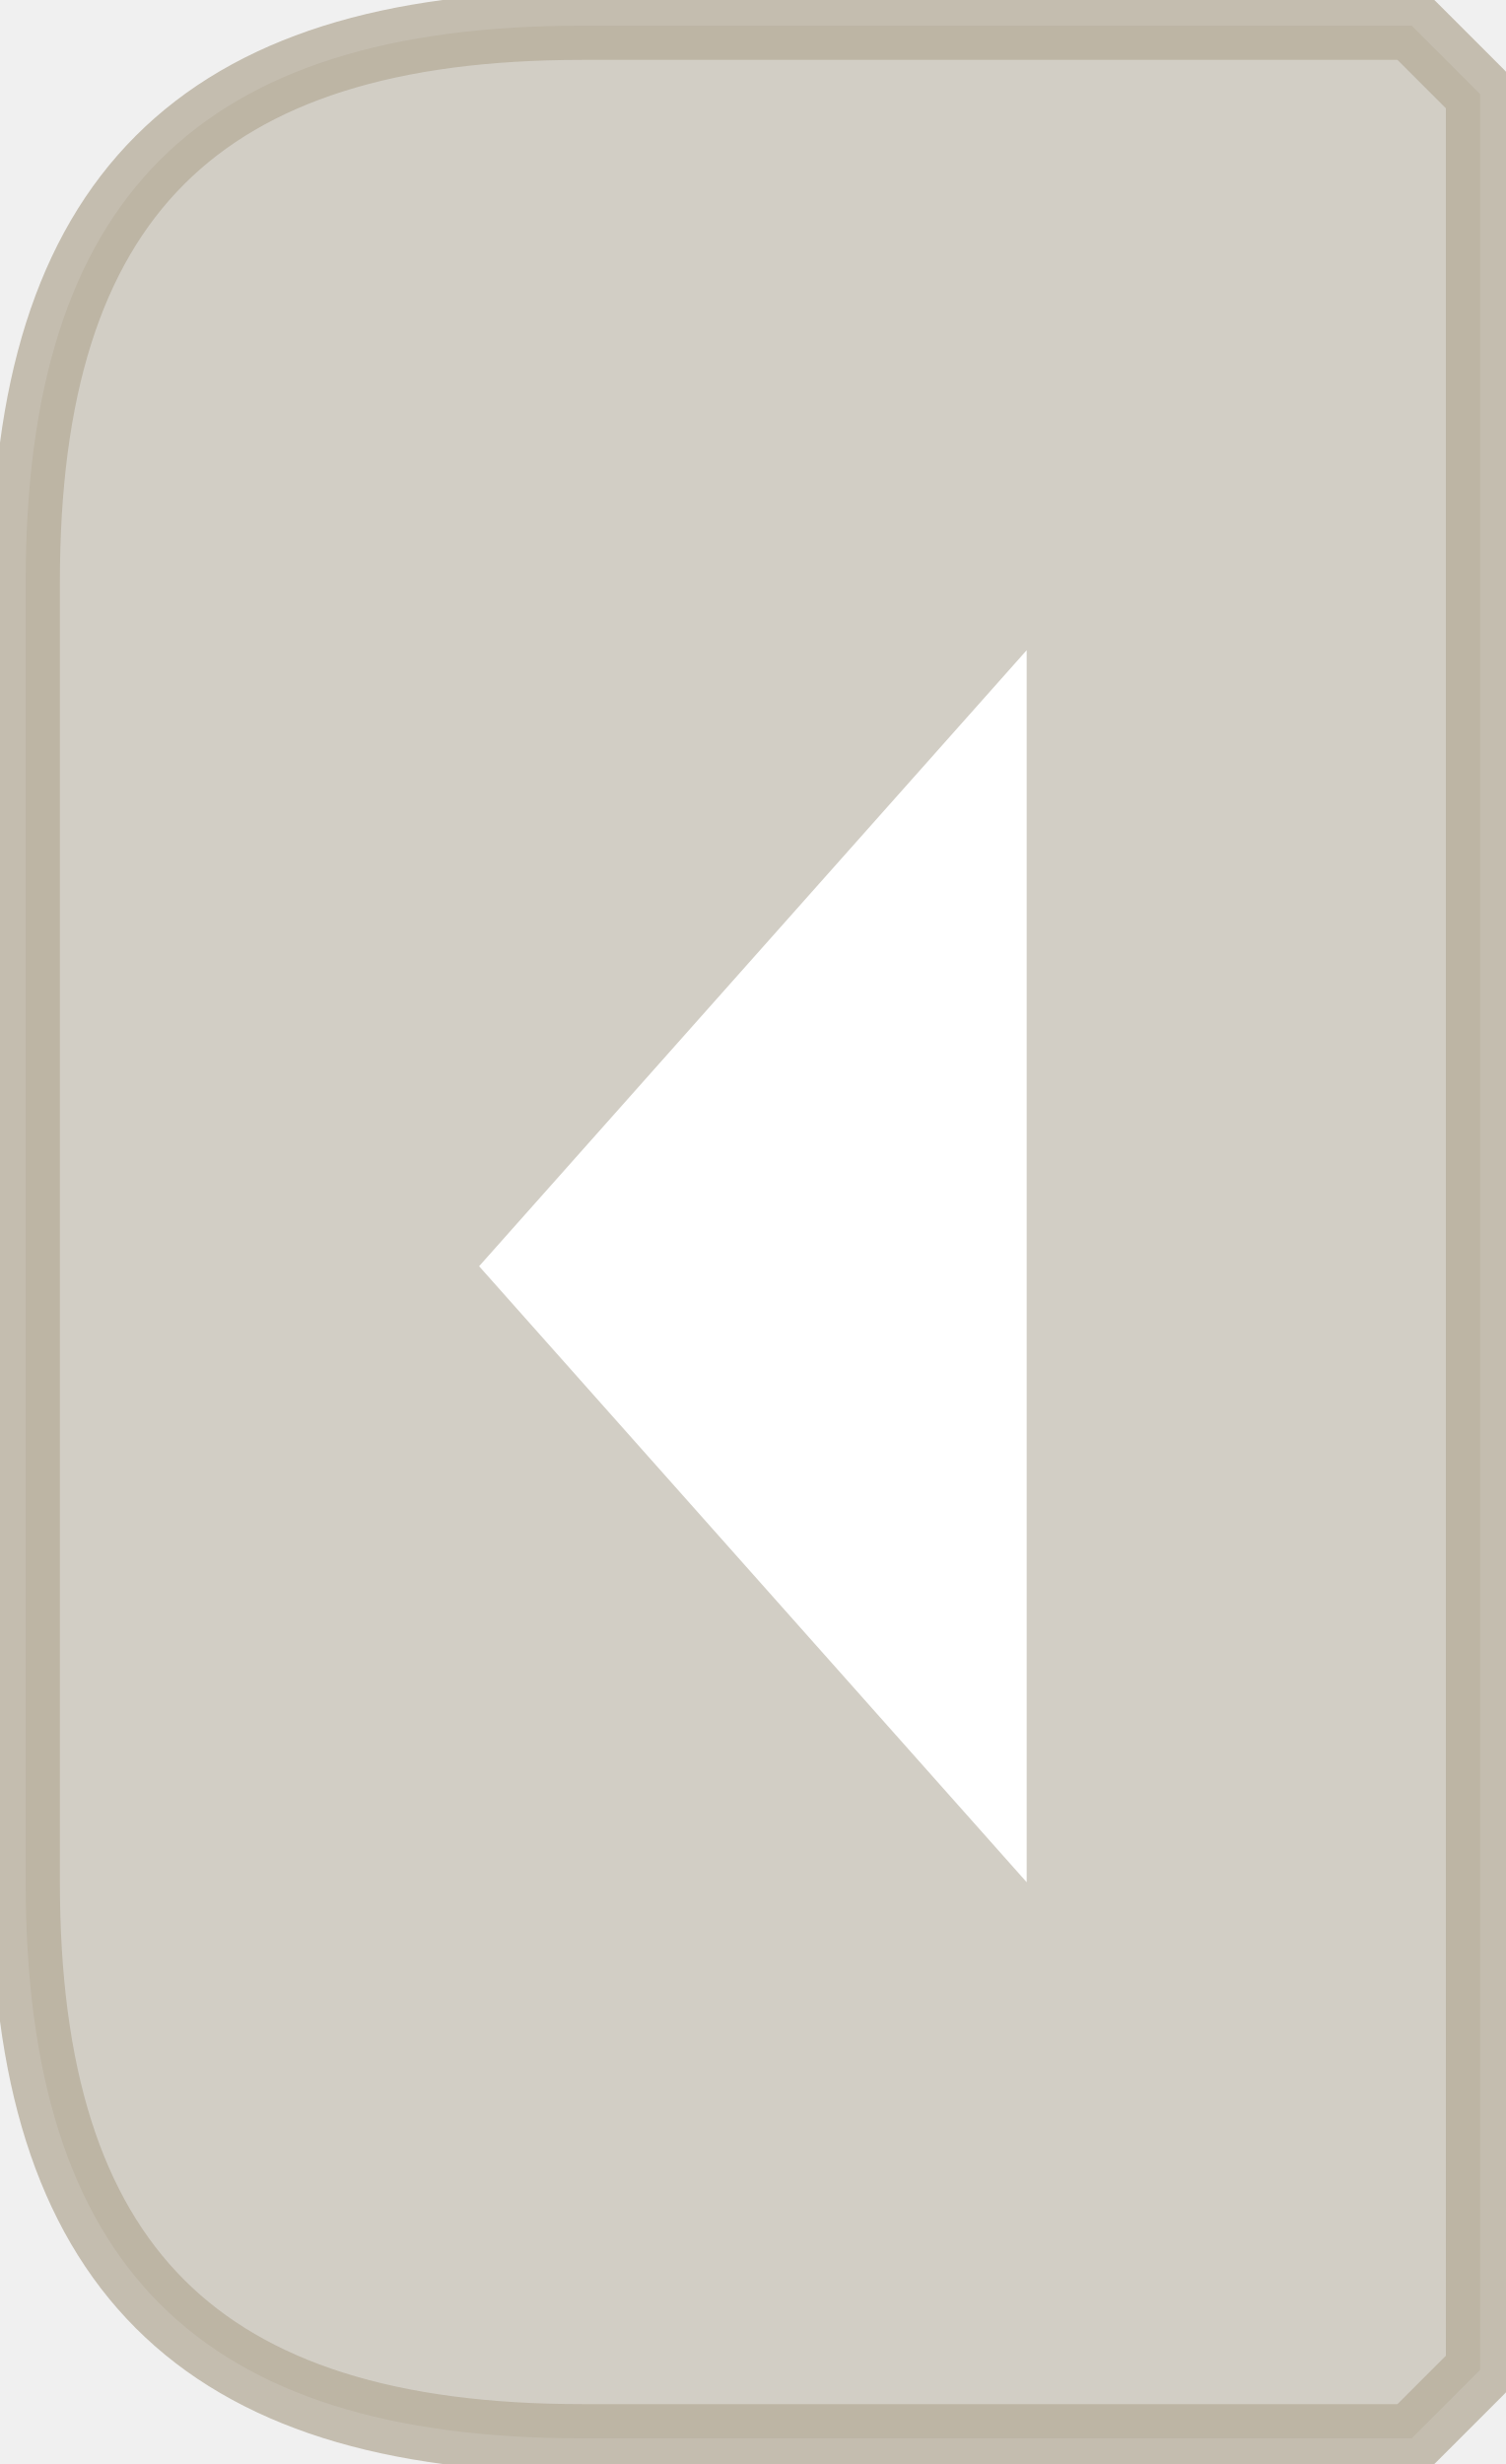
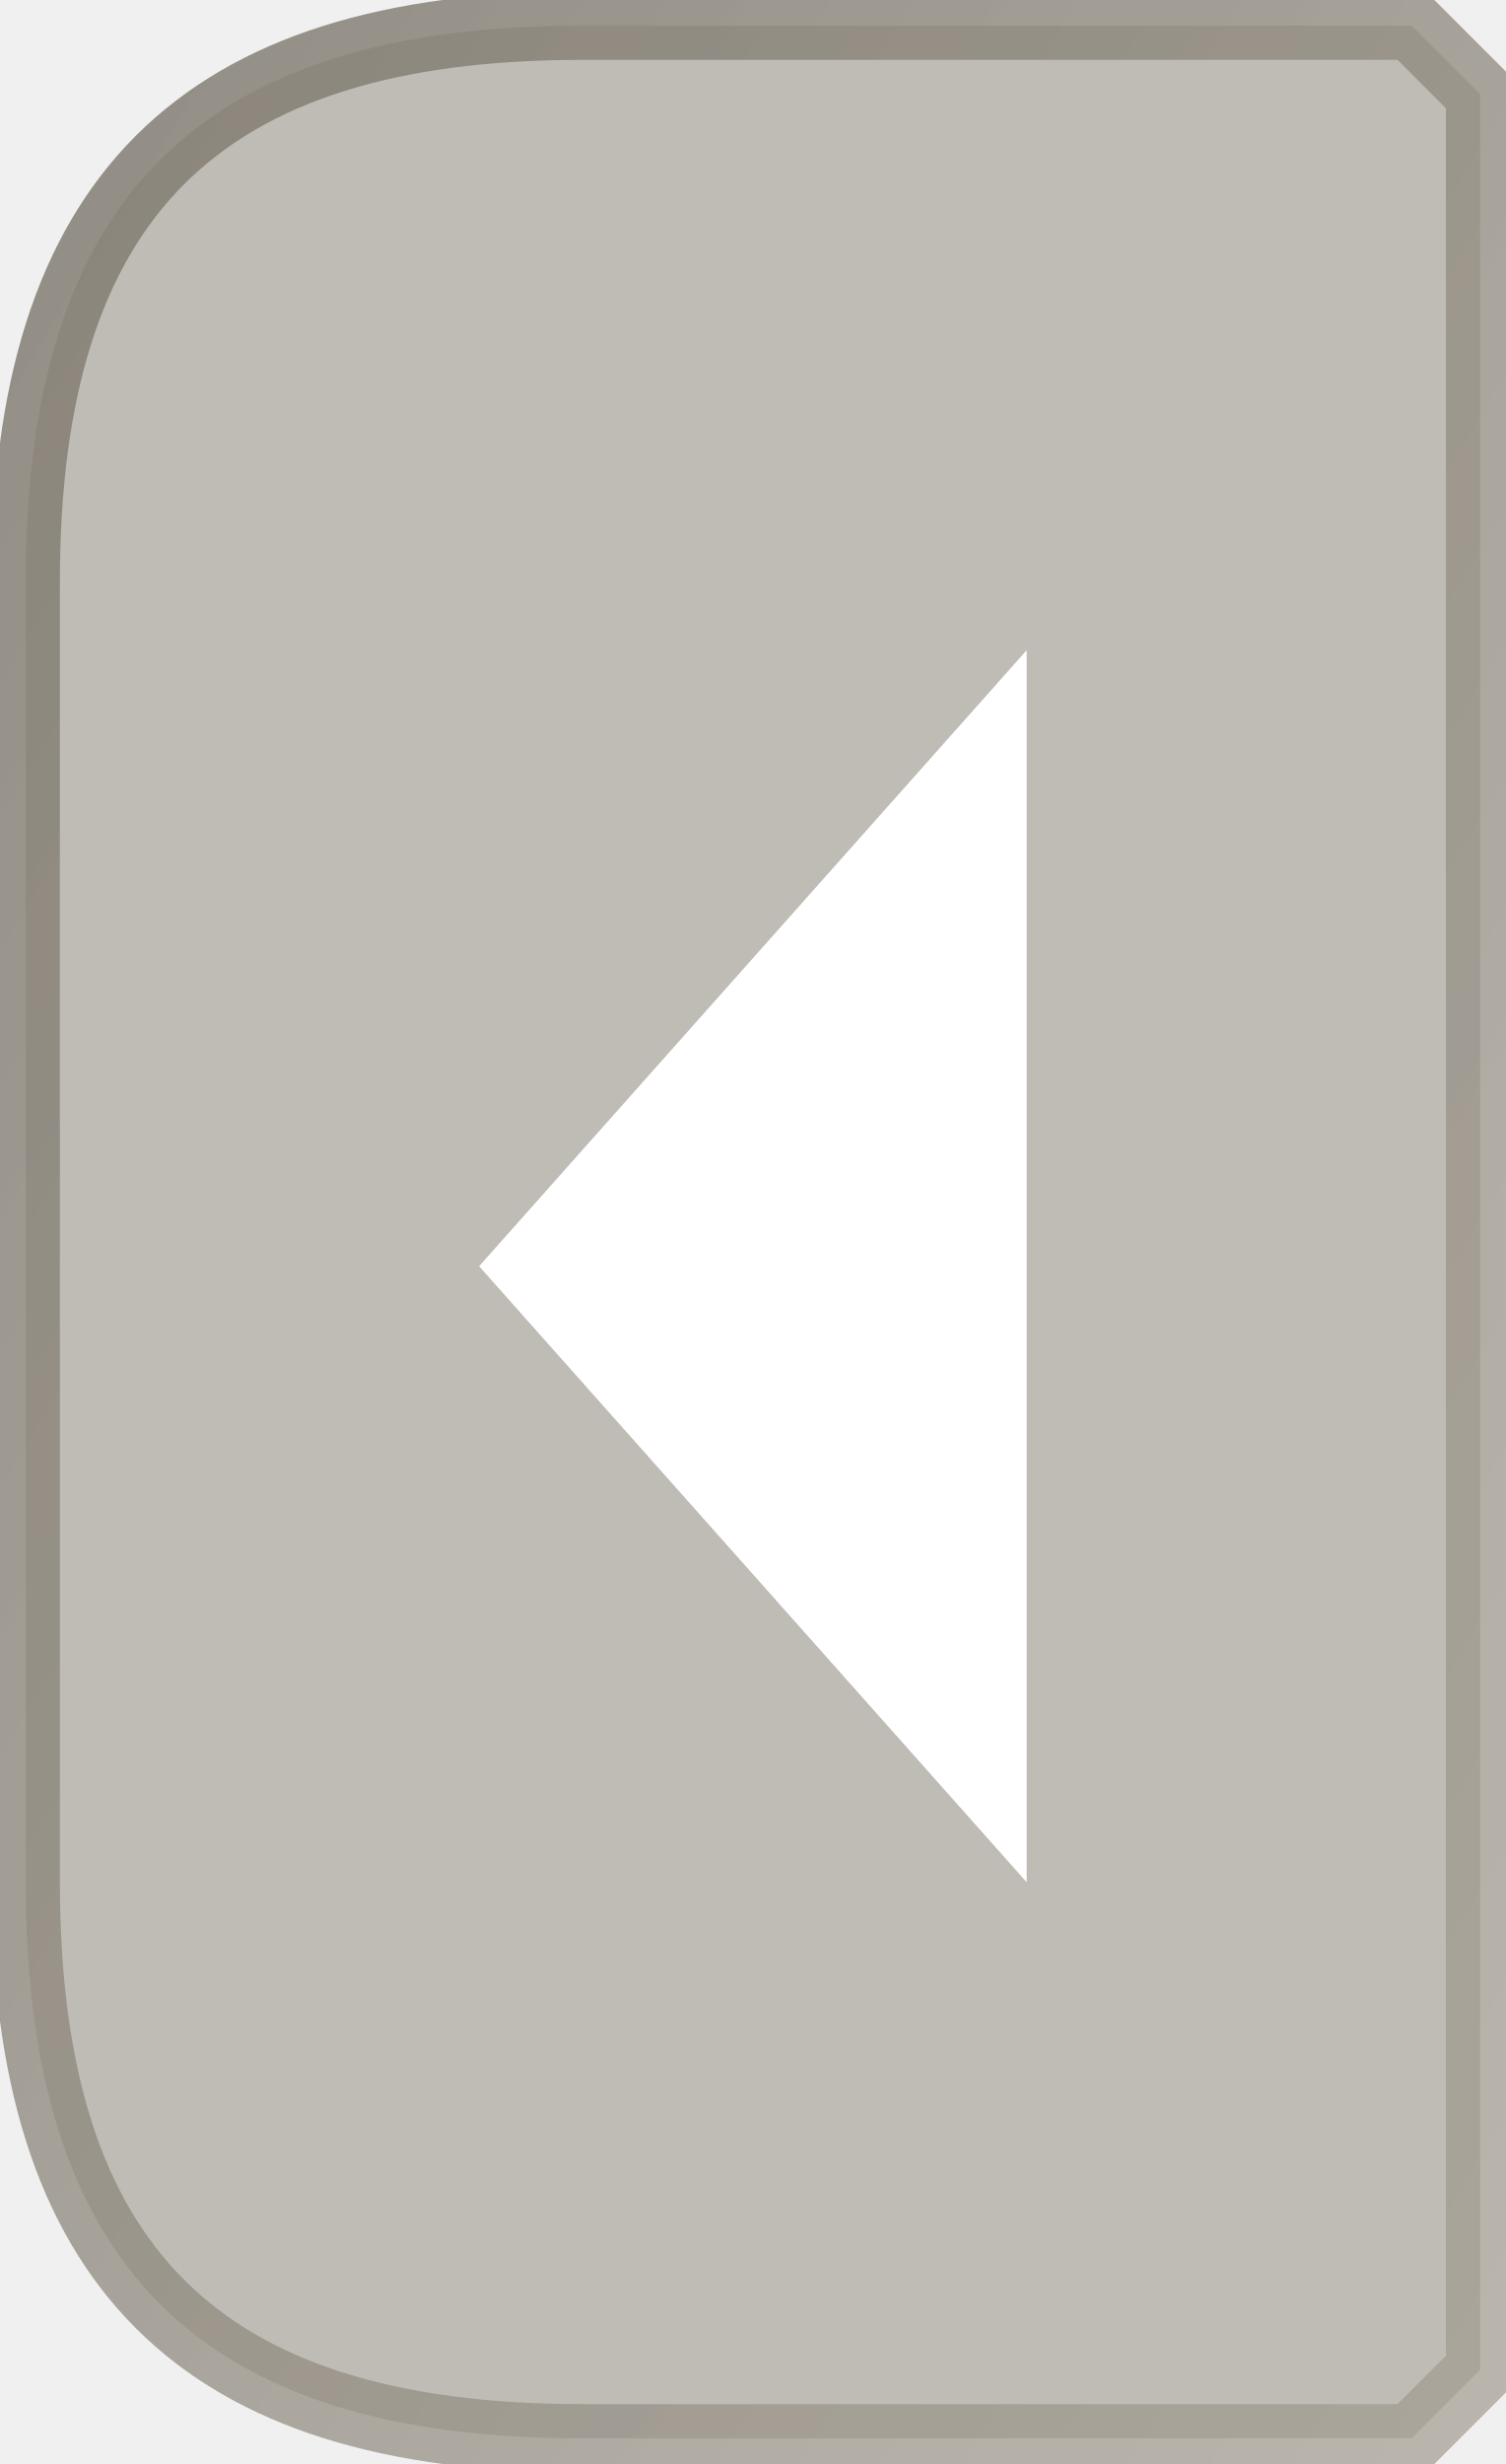
<svg xmlns="http://www.w3.org/2000/svg" width="44" height="72" viewBox="0 0 44 72">
-   <path style="fill:#b5ac9a;fill-opacity:0.5;stroke:#b5ac9a;stroke-width:2;stroke-linejoin:round;stroke-opacity:0.75" d="M 43.25,2.75 41.25,0.75 H 17 C 5.8,0.75 0.75,5.8 0.75,17 v 38 c 0,11.2 5.05,16.25 16.25,16.25 h 24.25 l 2,-2 z" />
+   <defs>
+     <linearGradient id="bevel" x1="0" y1="0" x2="1" y2="1">
+       <stop offset="0" stop-color="#7d776c" stop-opacity="0.82" />
+       <stop offset="1" stop-color="#a19b8f" stop-opacity="0.68" />
+     </linearGradient>
+   </defs>
+   <path style="fill:#8f897d;fill-opacity:0.5;stroke:url(#bevel);stroke-width:2;stroke-linejoin:round" d="M 43.25,2.75 41.25,0.75 H 17 C 5.8,0.75 0.75,5.8 0.75,17 v 38 c 0,11.2 5.05,16.25 16.25,16.25 h 24.25 l 2,-2 z" />
  <path style="fill:#ffffff" d="M 30,19 14,37 30,55 Z" />
</svg>
